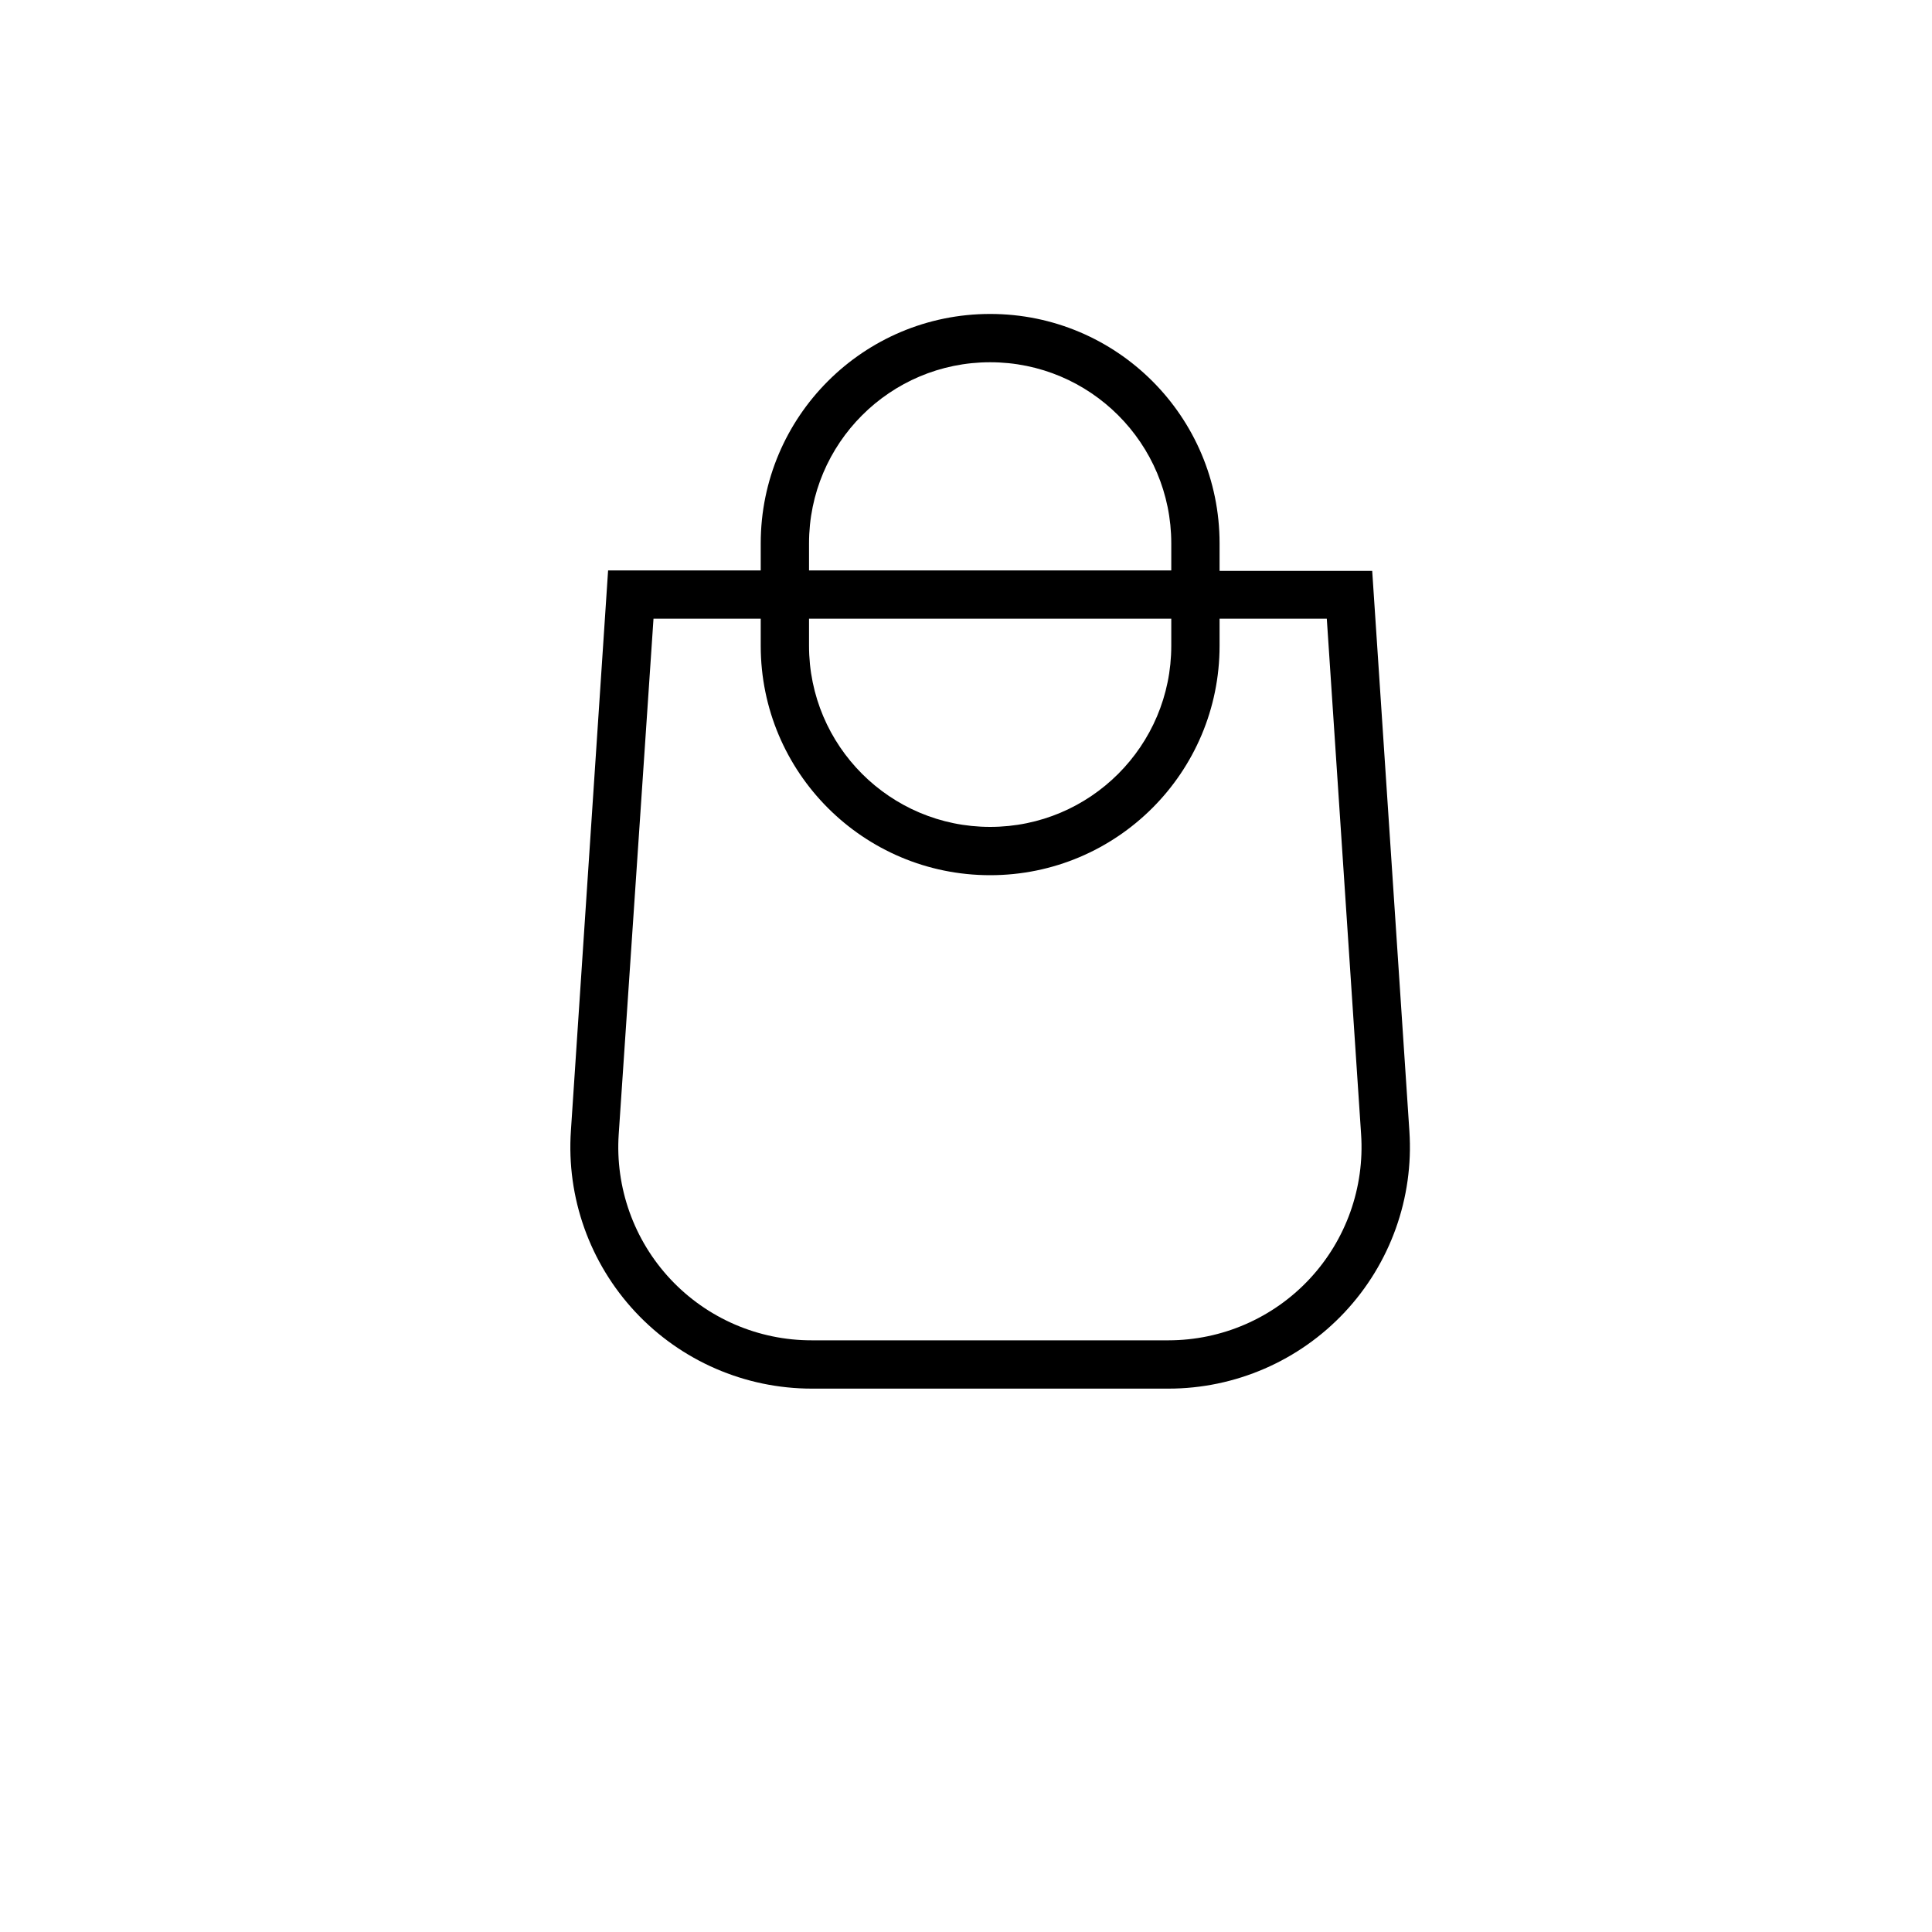
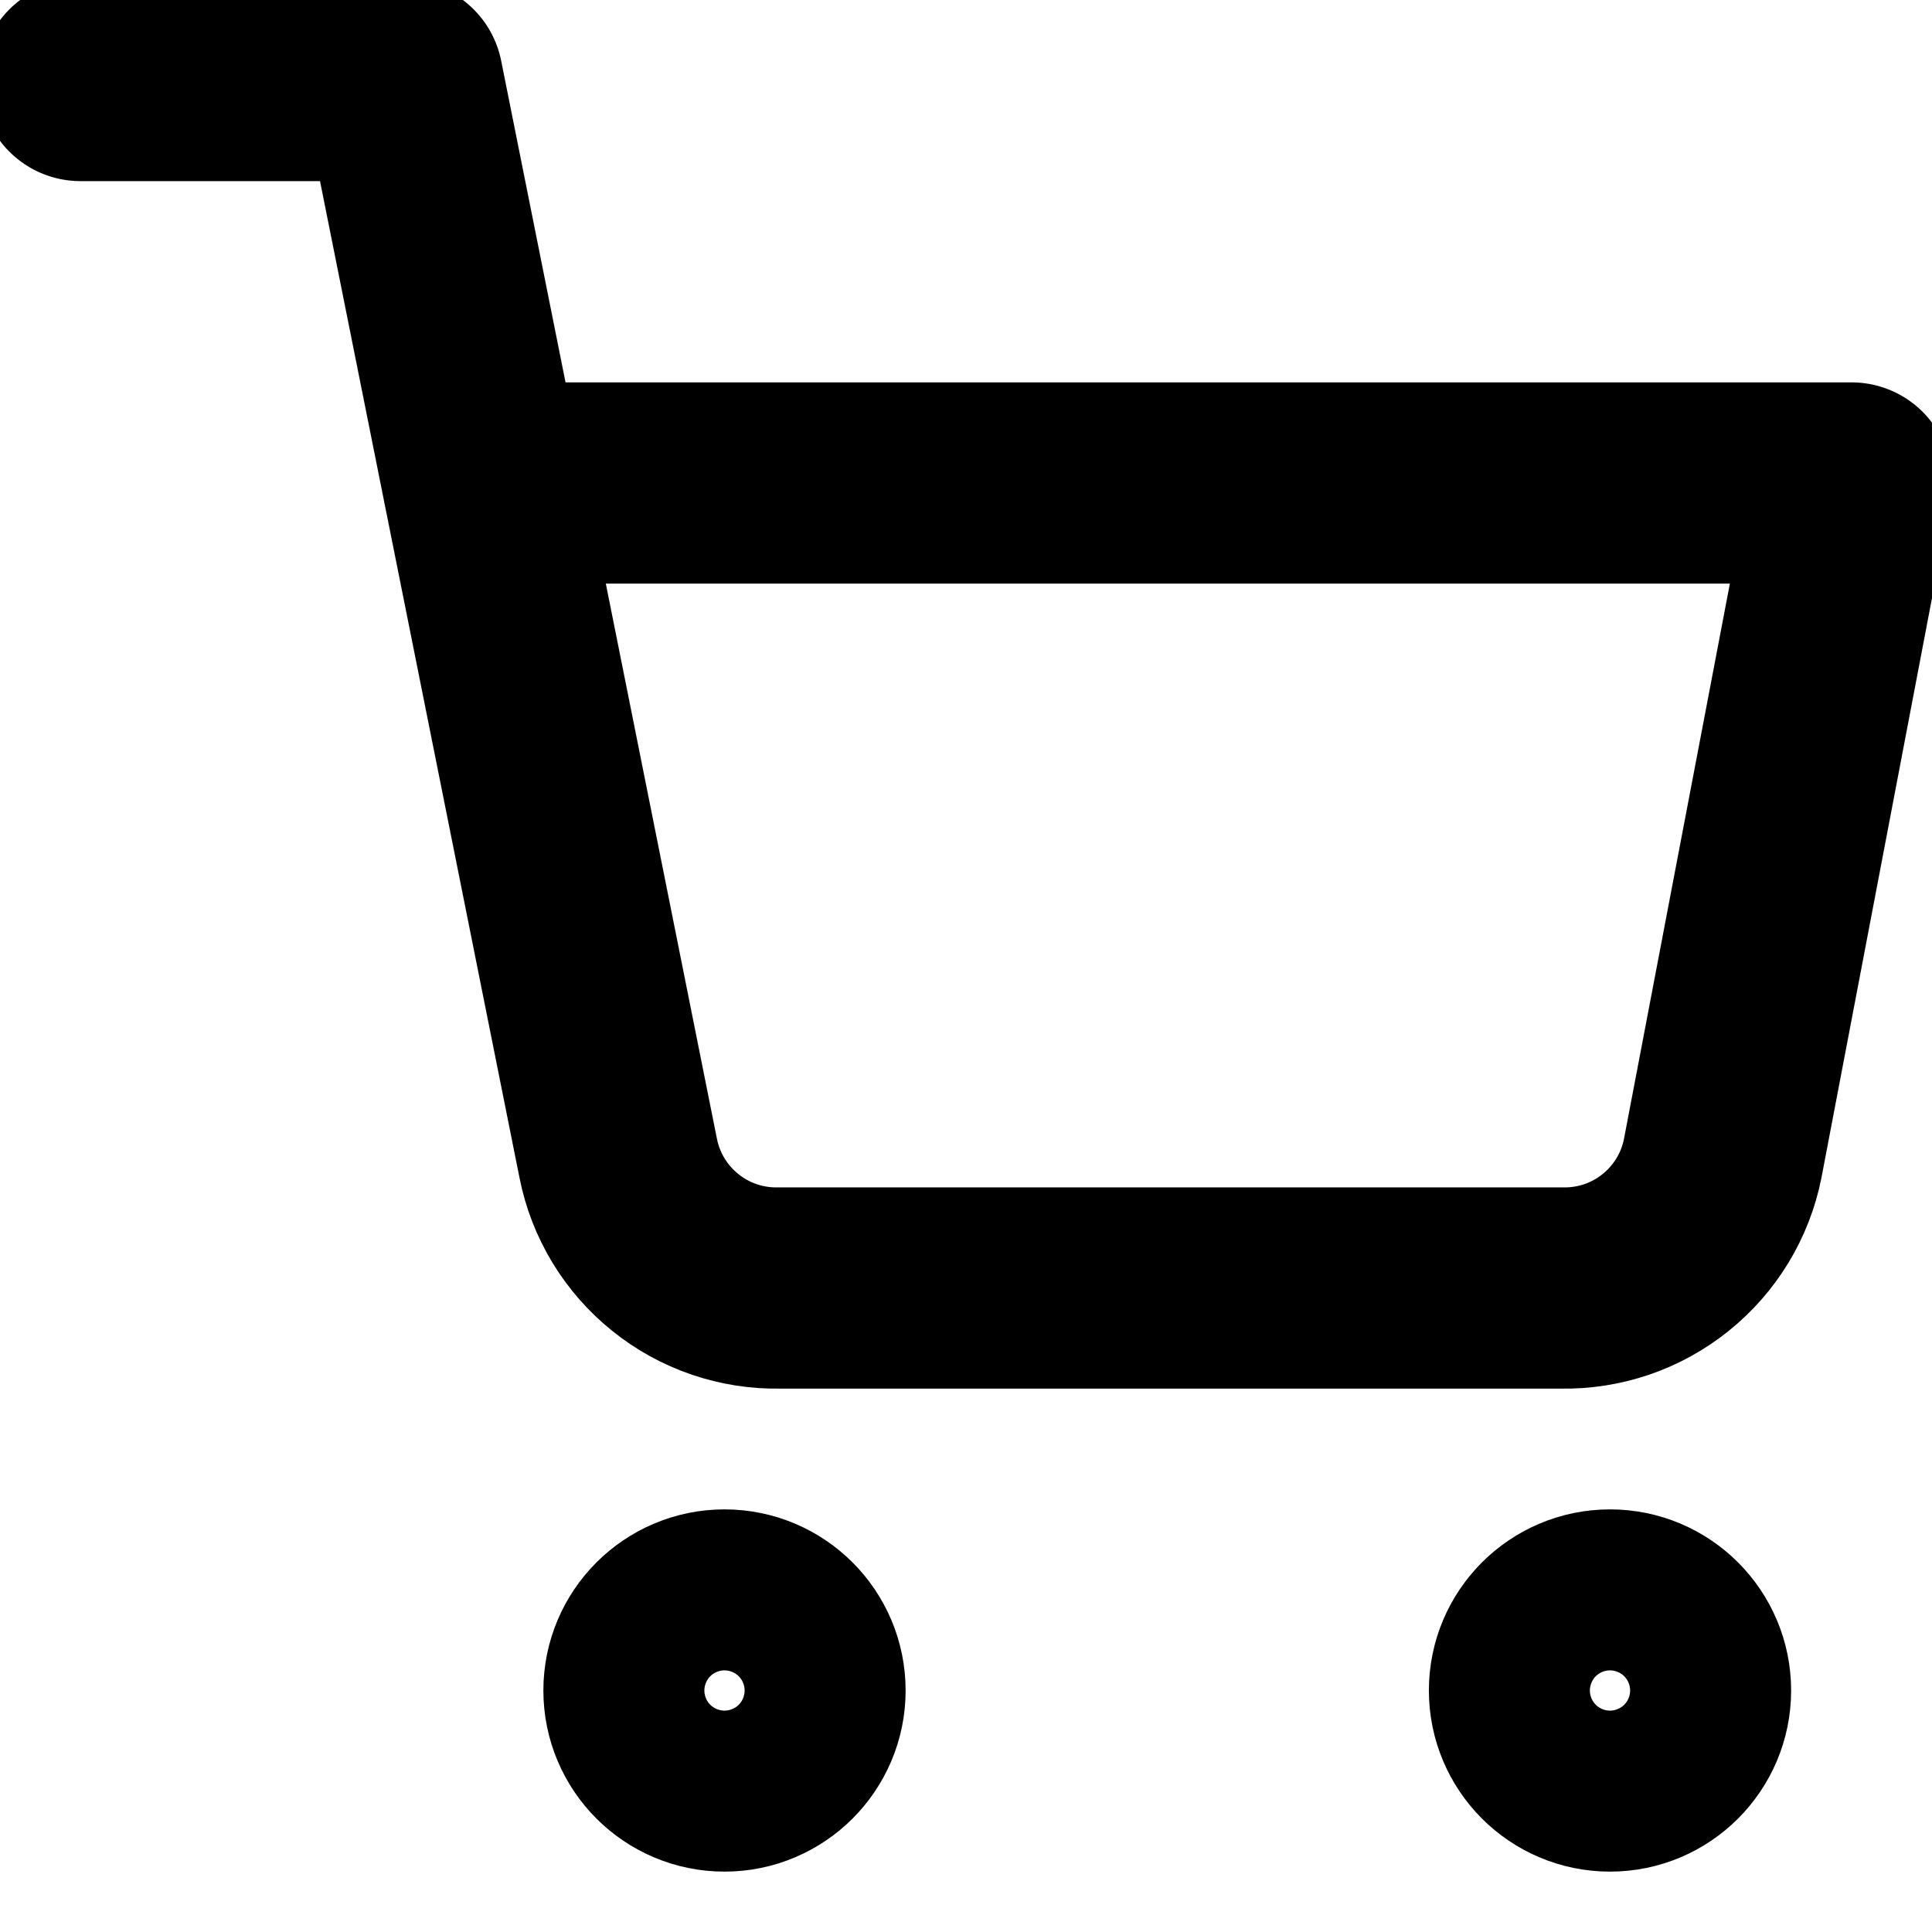
- <svg xmlns="http://www.w3.org/2000/svg" fill="none" class="icon icon-cart" viewBox="0 0 40 40">
-   <path fill="currentColor" fill-rule="evenodd" d="M20.5 6.5a4.75 4.75 0 0 0-4.75 4.75v.56h-3.16l-.77 11.6a5 5 0 0 0 4.99 5.34h7.38a5 5 0 0 0 4.99-5.33l-.77-11.6h-3.16v-.57A4.75 4.75 0 0 0 20.5 6.5m3.75 5.31v-.56a3.75 3.75 0 1 0-7.5 0v.56zm-7.5 1h7.5v.56a3.75 3.75 0 1 1-7.5 0zm-1 0v.56a4.75 4.75 0 1 0 9.5 0v-.56h2.22l.71 10.67a4 4 0 0 1-3.99 4.27h-7.38a4 4 0 0 1-4-4.27l.72-10.67z" />
+ <svg xmlns="http://www.w3.org/2000/svg" fill="none" class="icon icon-cart" viewBox="0 0 24 24" aria-hidden="true" focusable="false">
+   <path fill="none" d="M1 1H5L7.68 14.39C7.771 14.85 8.022 15.264 8.388 15.558C8.753 15.853 9.211 16.009 9.68 16H19.4C19.869 16.009 20.327 15.853 20.692 15.558C21.058 15.264 21.309 14.85 21.4 14.39L23 6H6M10 21C10 21.552 9.552 22 9 22C8.448 22 8 21.552 8 21C8 20.448 8.448 20 9 20C9.552 20 10 20.448 10 21ZM21 21C21 21.552 20.552 22 20 22C19.448 22 19 21.552 19 21C19 20.448 19.448 20 20 20C20.552 20 21 20.448 21 21Z" stroke="currentColor" stroke-width="2.5" stroke-linecap="round" stroke-linejoin="round" />
</svg>
